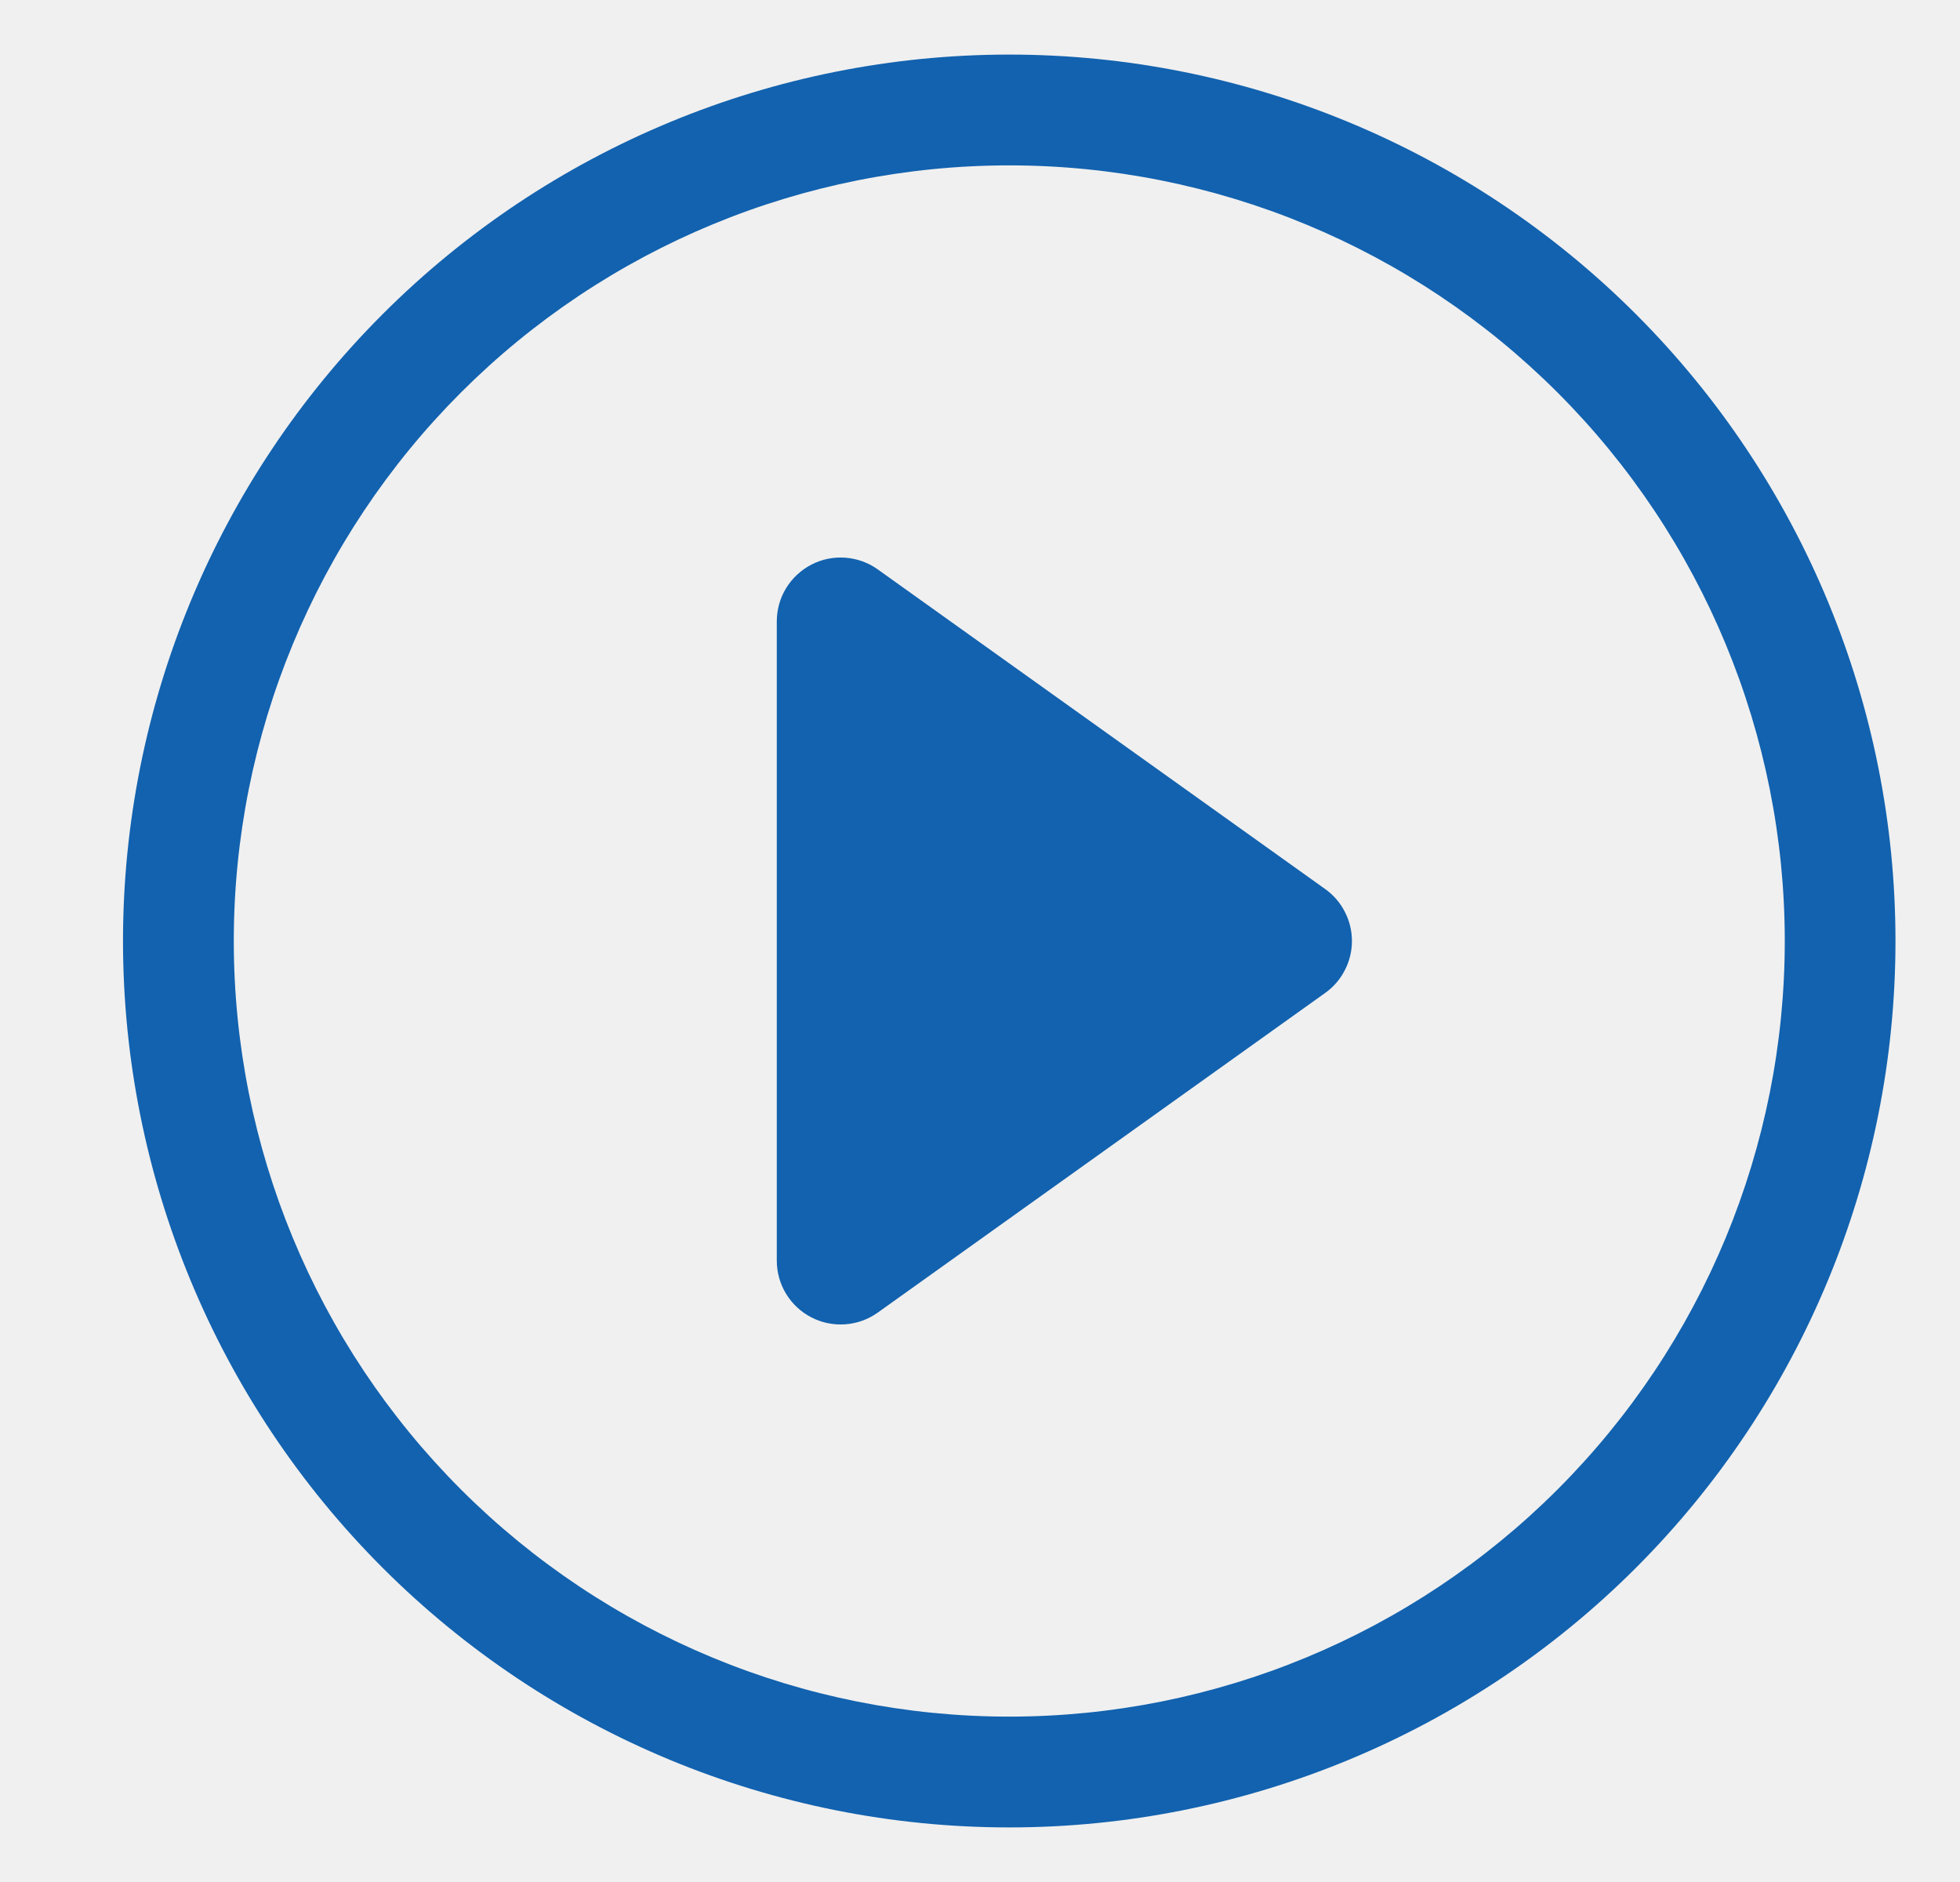
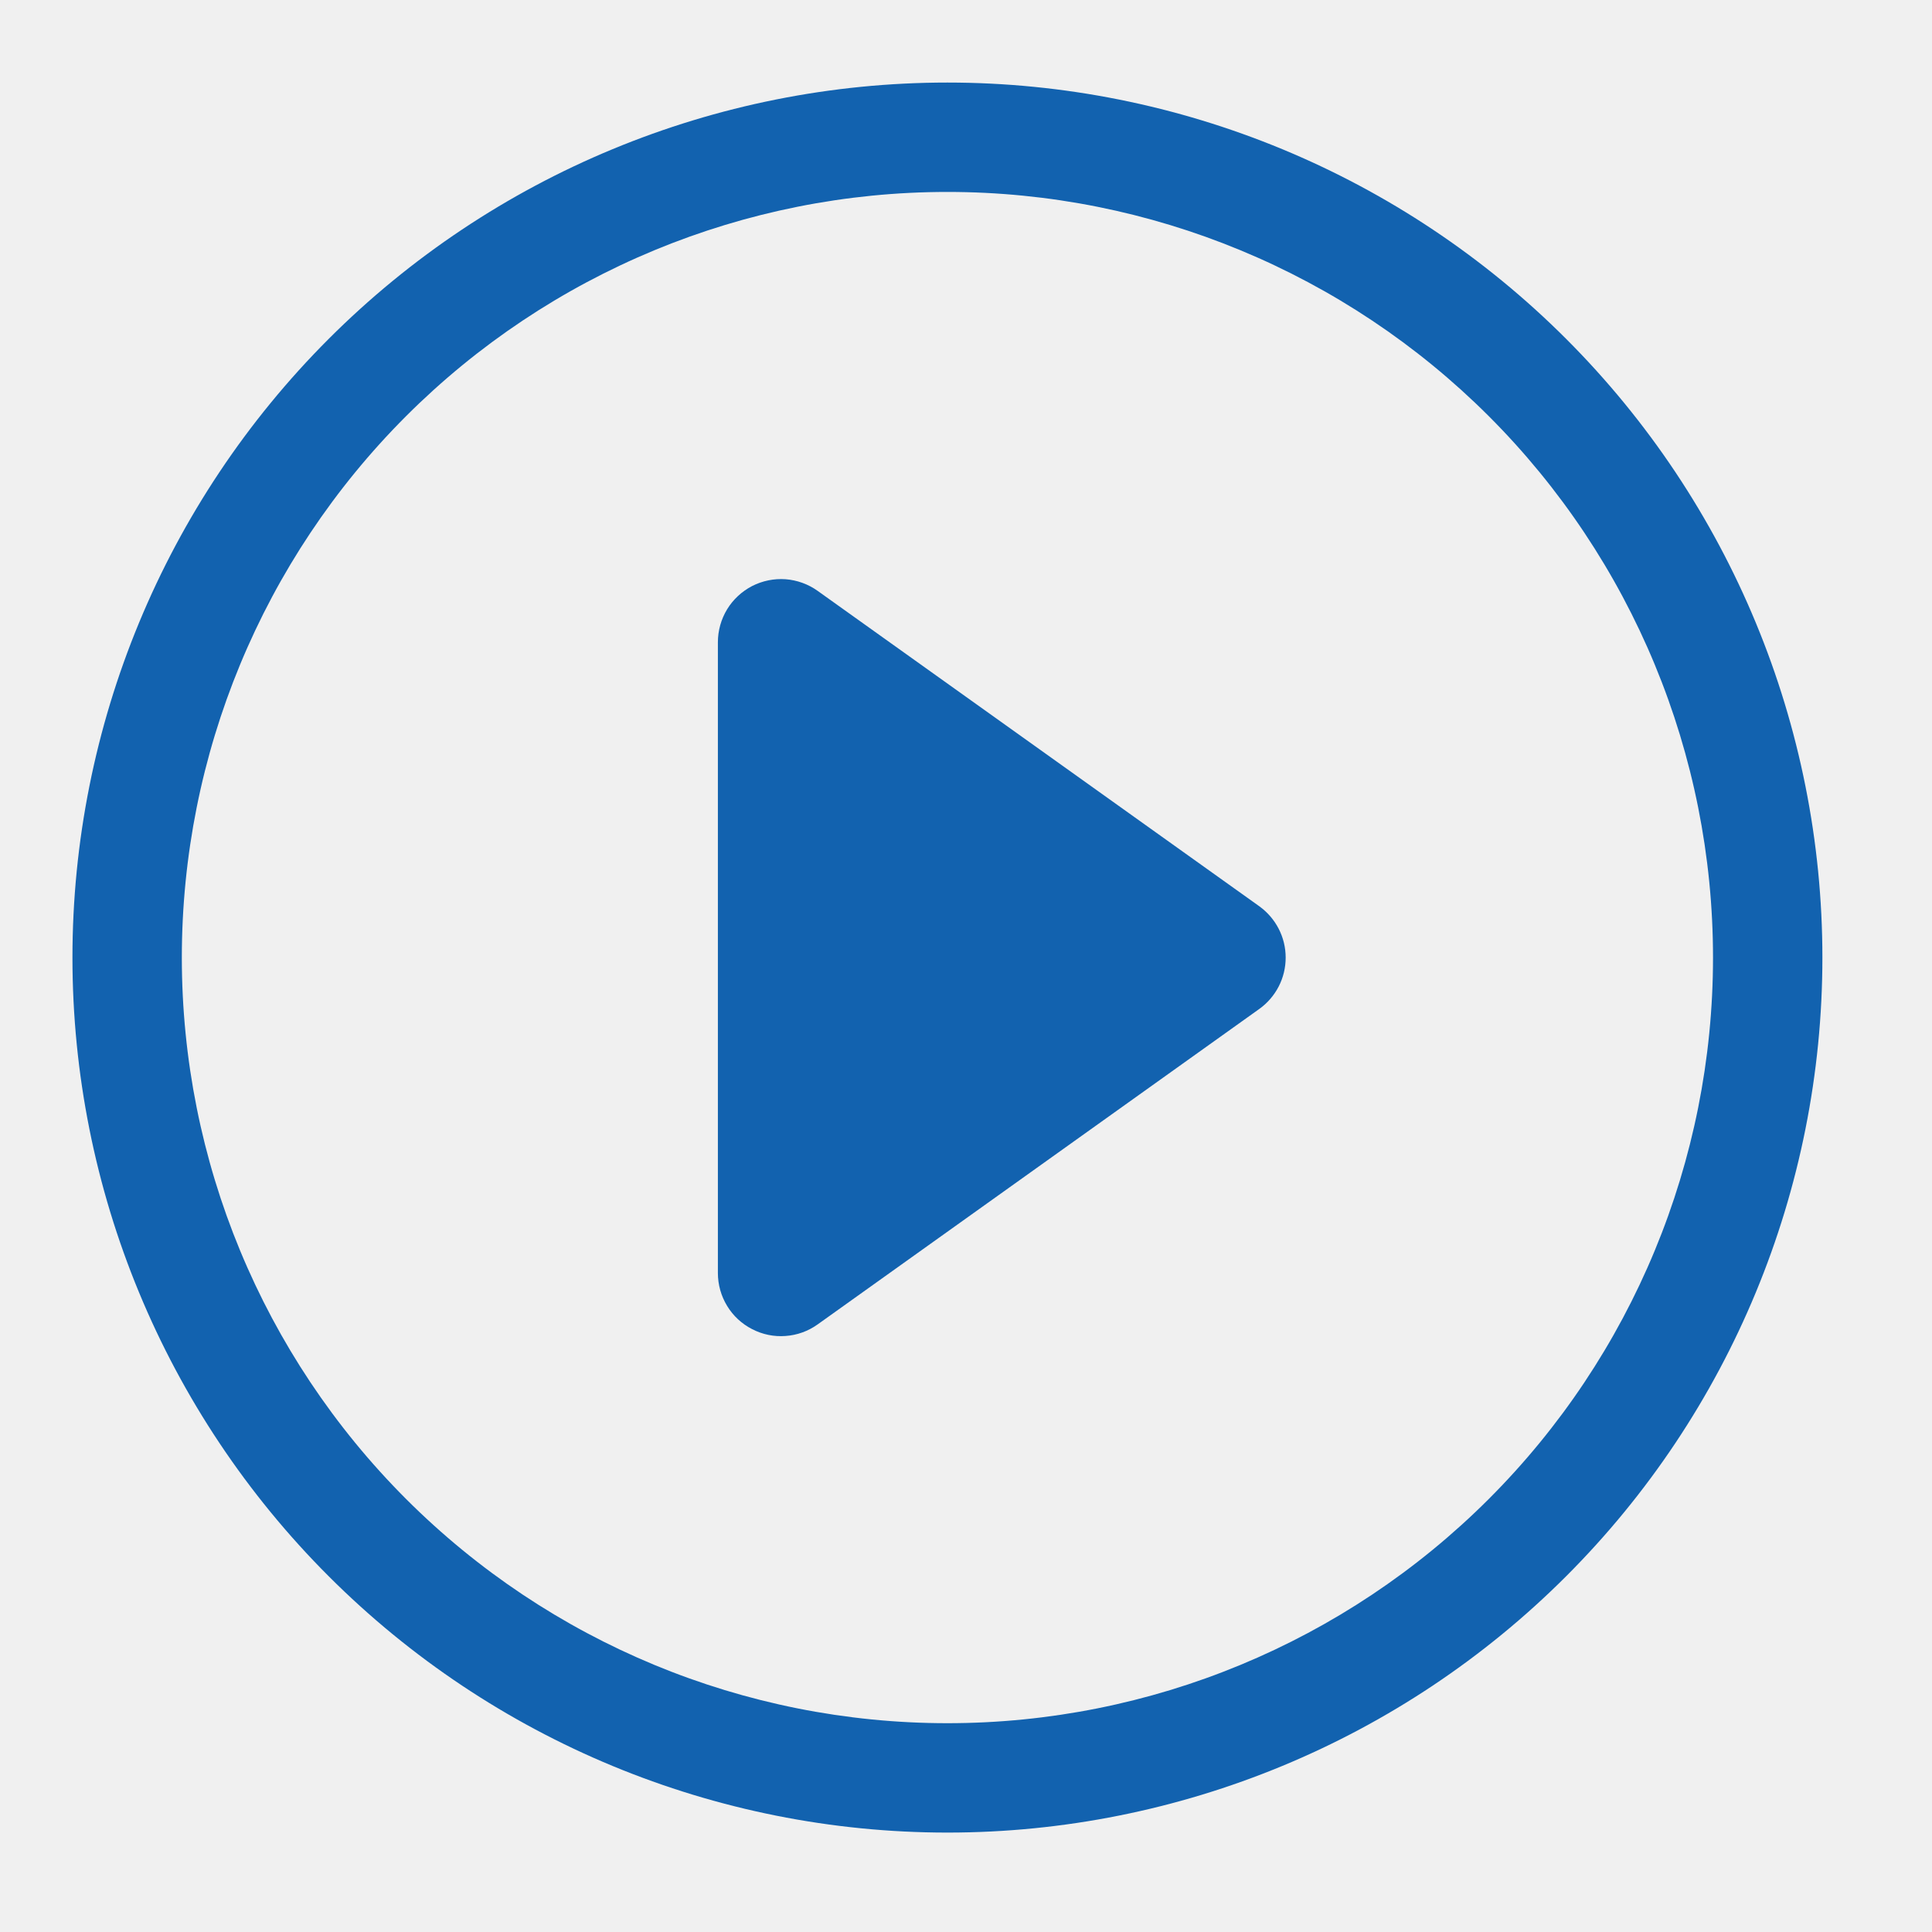
- <svg xmlns="http://www.w3.org/2000/svg" width="25" height="24" viewBox="0 0 25 24" fill="none">
-   <g clip-path="url(#clip0_1003_25187)">
-     <path d="M12.873 21.891C10.25 21.891 7.734 20.849 5.879 18.994C4.024 17.139 2.982 14.623 2.982 12C2.982 9.377 4.024 6.861 5.879 5.006C7.734 3.151 10.25 2.109 12.873 2.109C15.496 2.109 18.012 3.151 19.867 5.006C21.722 6.861 22.765 9.377 22.765 12C22.765 14.623 21.722 17.139 19.867 18.994C18.012 20.849 15.496 21.891 12.873 21.891ZM12.873 23.304C15.871 23.304 18.747 22.113 20.867 19.993C22.986 17.873 24.177 14.998 24.177 12C24.177 9.002 22.986 6.127 20.867 4.007C18.747 1.887 15.871 0.696 12.873 0.696C9.875 0.696 7 1.887 4.88 4.007C2.76 6.127 1.569 9.002 1.569 12C1.569 14.998 2.76 17.873 4.88 19.993C7 22.113 9.875 23.304 12.873 23.304Z" fill="#1262AF" />
-     <path d="M10.35 7.2C10.483 7.131 10.633 7.101 10.782 7.112C10.932 7.123 11.076 7.175 11.197 7.262L16.902 11.337C17.008 11.412 17.094 11.511 17.153 11.627C17.213 11.742 17.244 11.87 17.244 12C17.244 12.13 17.213 12.258 17.153 12.373C17.094 12.489 17.008 12.588 16.902 12.663L11.197 16.738C11.076 16.825 10.932 16.877 10.783 16.888C10.633 16.899 10.483 16.869 10.35 16.8C10.217 16.732 10.105 16.628 10.027 16.5C9.949 16.372 9.908 16.225 9.908 16.075V7.925C9.908 7.775 9.949 7.628 10.027 7.5C10.105 7.373 10.217 7.269 10.35 7.2Z" fill="#1262AF" />
+ <svg xmlns="http://www.w3.org/2000/svg" width="26" height="26" viewBox="0 0 26 26" fill="none">
+   <g clip-path="url(#clip0_376_44842)">
+     <path d="M12.75 23.19C10.017 23.19 7.397 22.105 5.464 20.172C3.532 18.24 2.447 15.619 2.447 12.887C2.447 10.154 3.532 7.533 5.464 5.601C7.397 3.669 10.017 2.583 12.75 2.583C15.483 2.583 18.103 3.669 20.036 5.601C21.968 7.533 23.053 10.154 23.053 12.887C23.053 15.619 21.968 18.24 20.036 20.172C18.103 22.105 15.483 23.19 12.75 23.19ZM12.75 24.662C15.873 24.662 18.868 23.421 21.076 21.213C23.285 19.005 24.525 16.01 24.525 12.887C24.525 9.764 23.285 6.769 21.076 4.56C18.868 2.352 15.873 1.111 12.75 1.111C9.627 1.111 6.632 2.352 4.424 4.56C2.215 6.769 0.975 9.764 0.975 12.887C0.975 16.01 2.215 19.005 4.424 21.213C6.632 23.421 9.627 24.662 12.75 24.662V24.662Z" fill="#1262AF" />
+     <path d="M10.121 7.887C10.26 7.816 10.416 7.784 10.572 7.795C10.727 7.807 10.877 7.861 11.004 7.952L16.947 12.196C17.056 12.275 17.146 12.378 17.208 12.499C17.27 12.619 17.302 12.752 17.302 12.887C17.302 13.022 17.27 13.156 17.208 13.276C17.146 13.396 17.056 13.5 16.947 13.578L11.004 17.823C10.877 17.914 10.728 17.968 10.572 17.979C10.416 17.991 10.261 17.959 10.122 17.887C9.983 17.816 9.866 17.708 9.785 17.574C9.704 17.441 9.661 17.288 9.661 17.132V8.643C9.661 8.487 9.704 8.334 9.785 8.2C9.866 8.067 9.983 7.959 10.121 7.887V7.887Z" fill="#1262AF" />
  </g>
  <defs>
-     <clipPath id="clip0_1003_25187">
-       <rect width="24" height="24" fill="white" transform="translate(0.873047)" />
+     <clipPath id="clip0_376_44842">
+       <rect width="25" height="25" fill="white" transform="translate(0.25 0.386719)" />
    </clipPath>
  </defs>
</svg>
